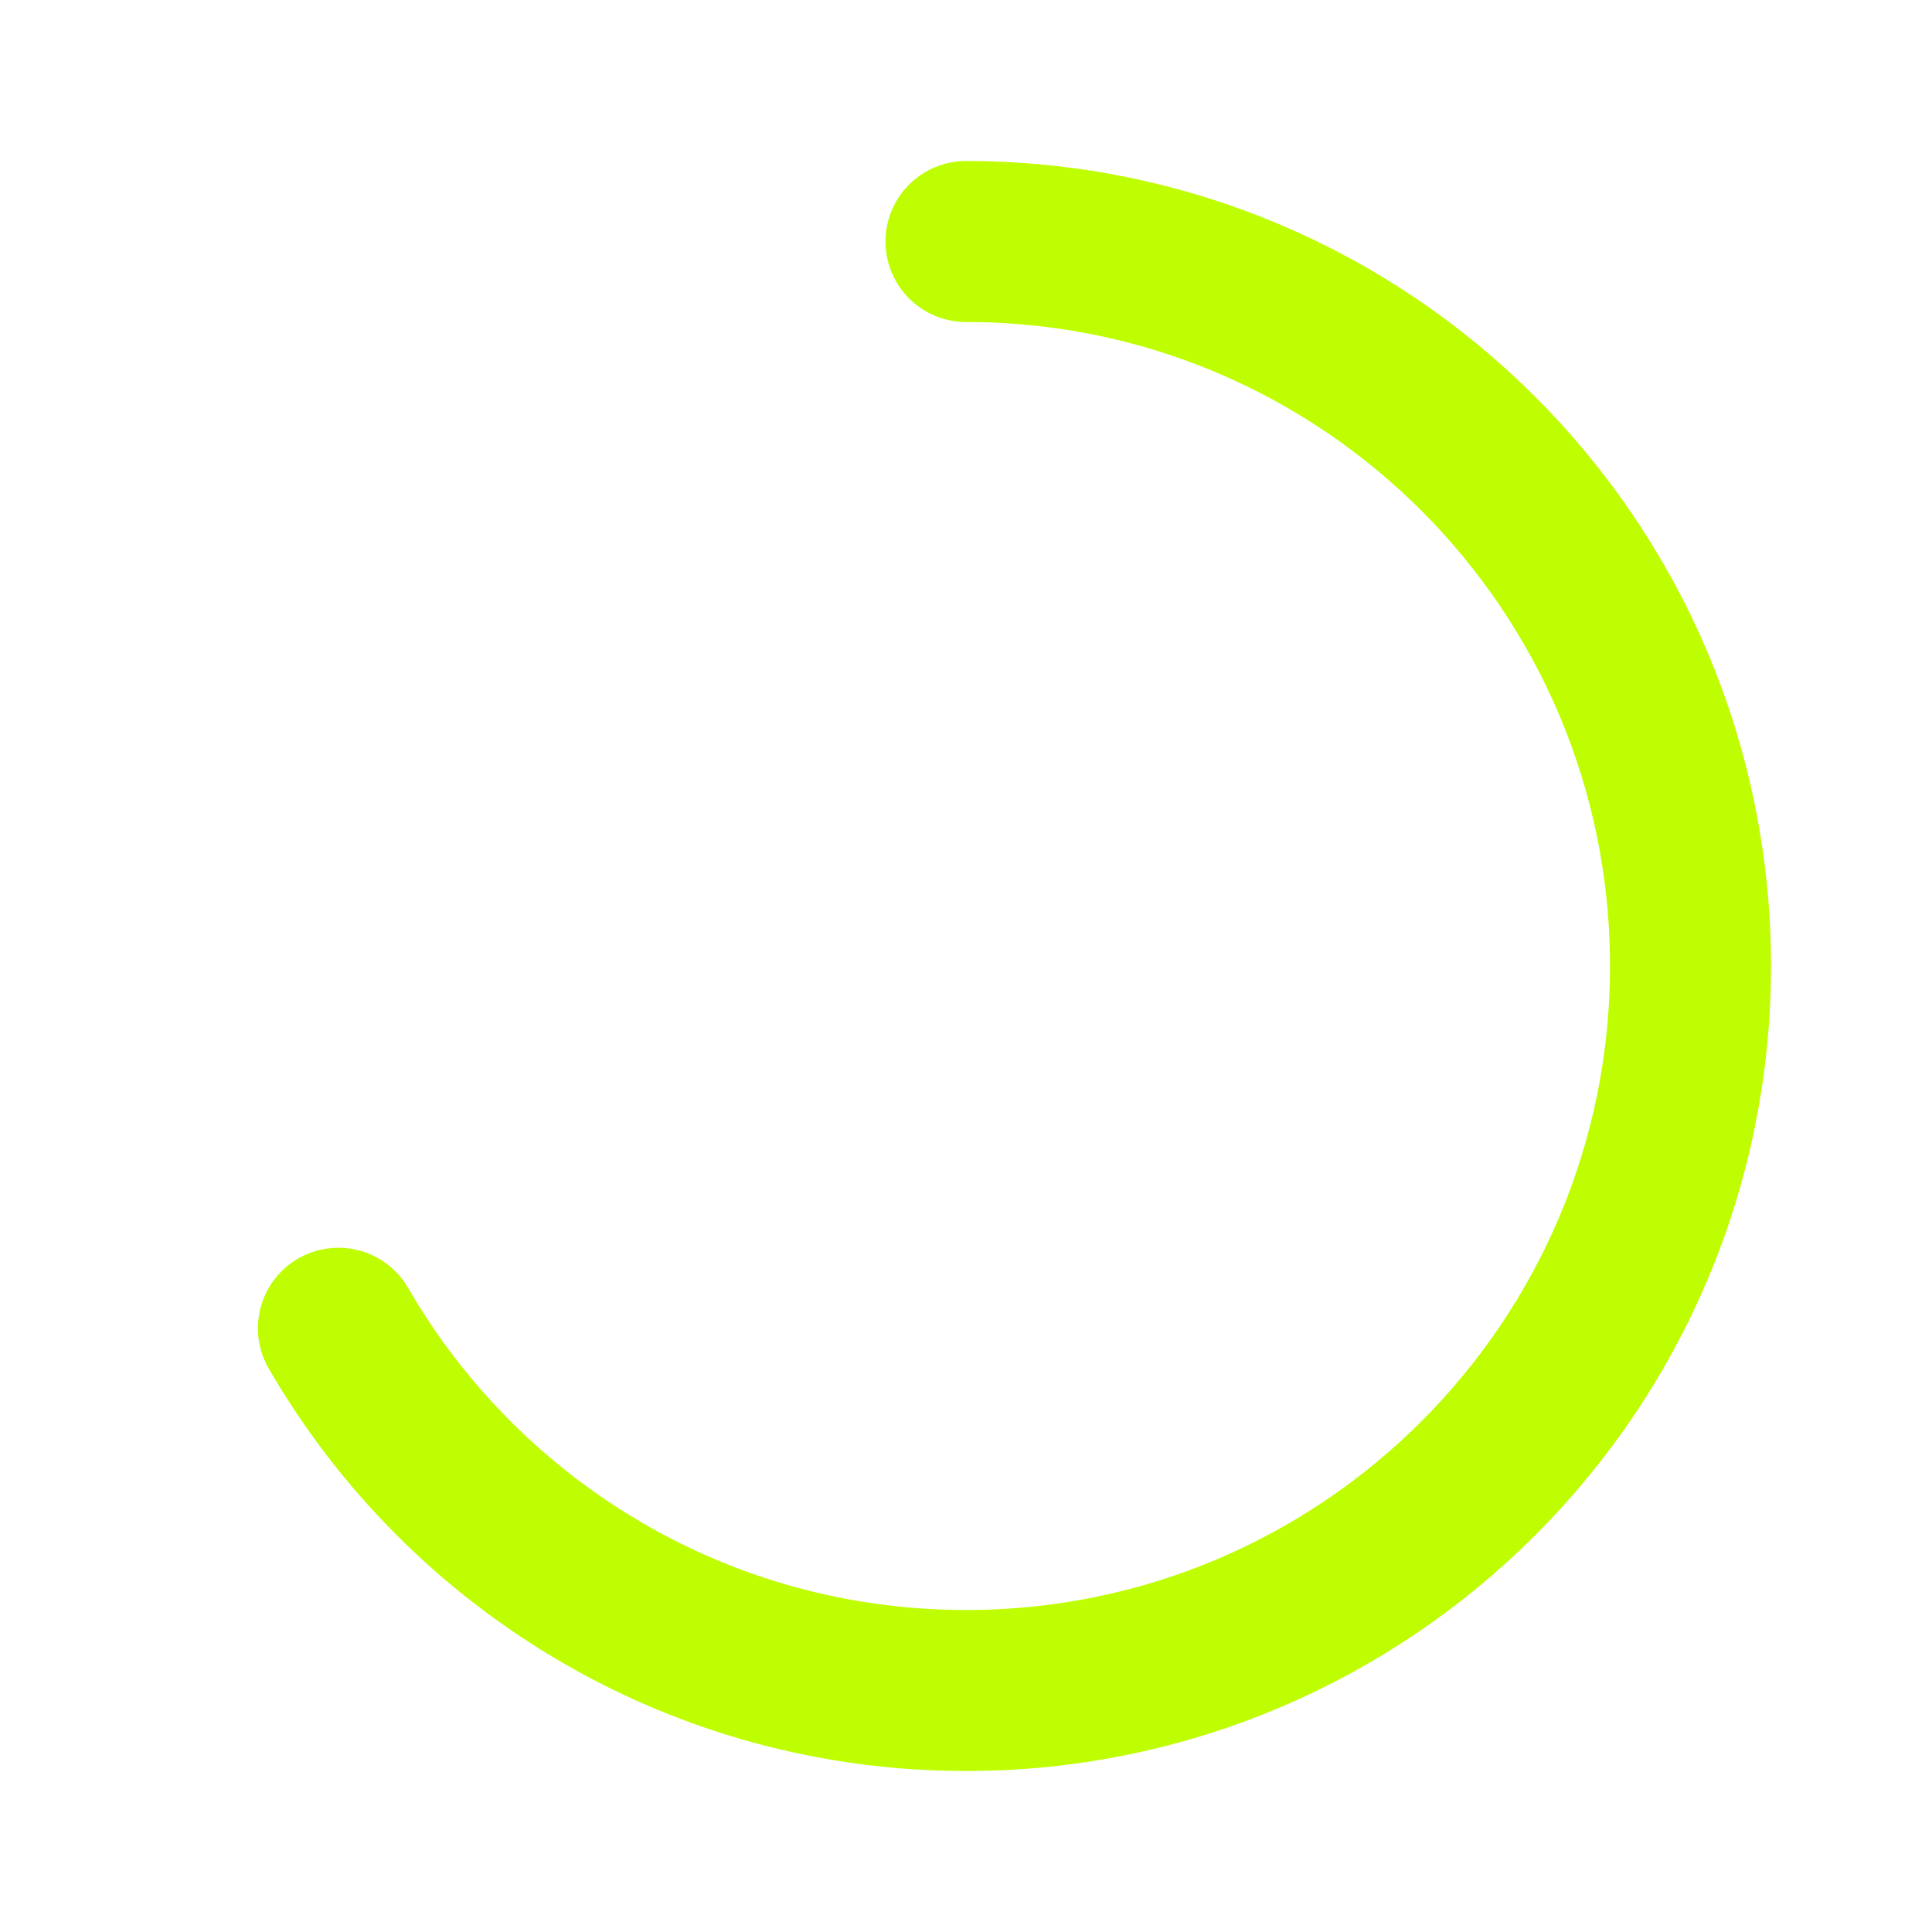
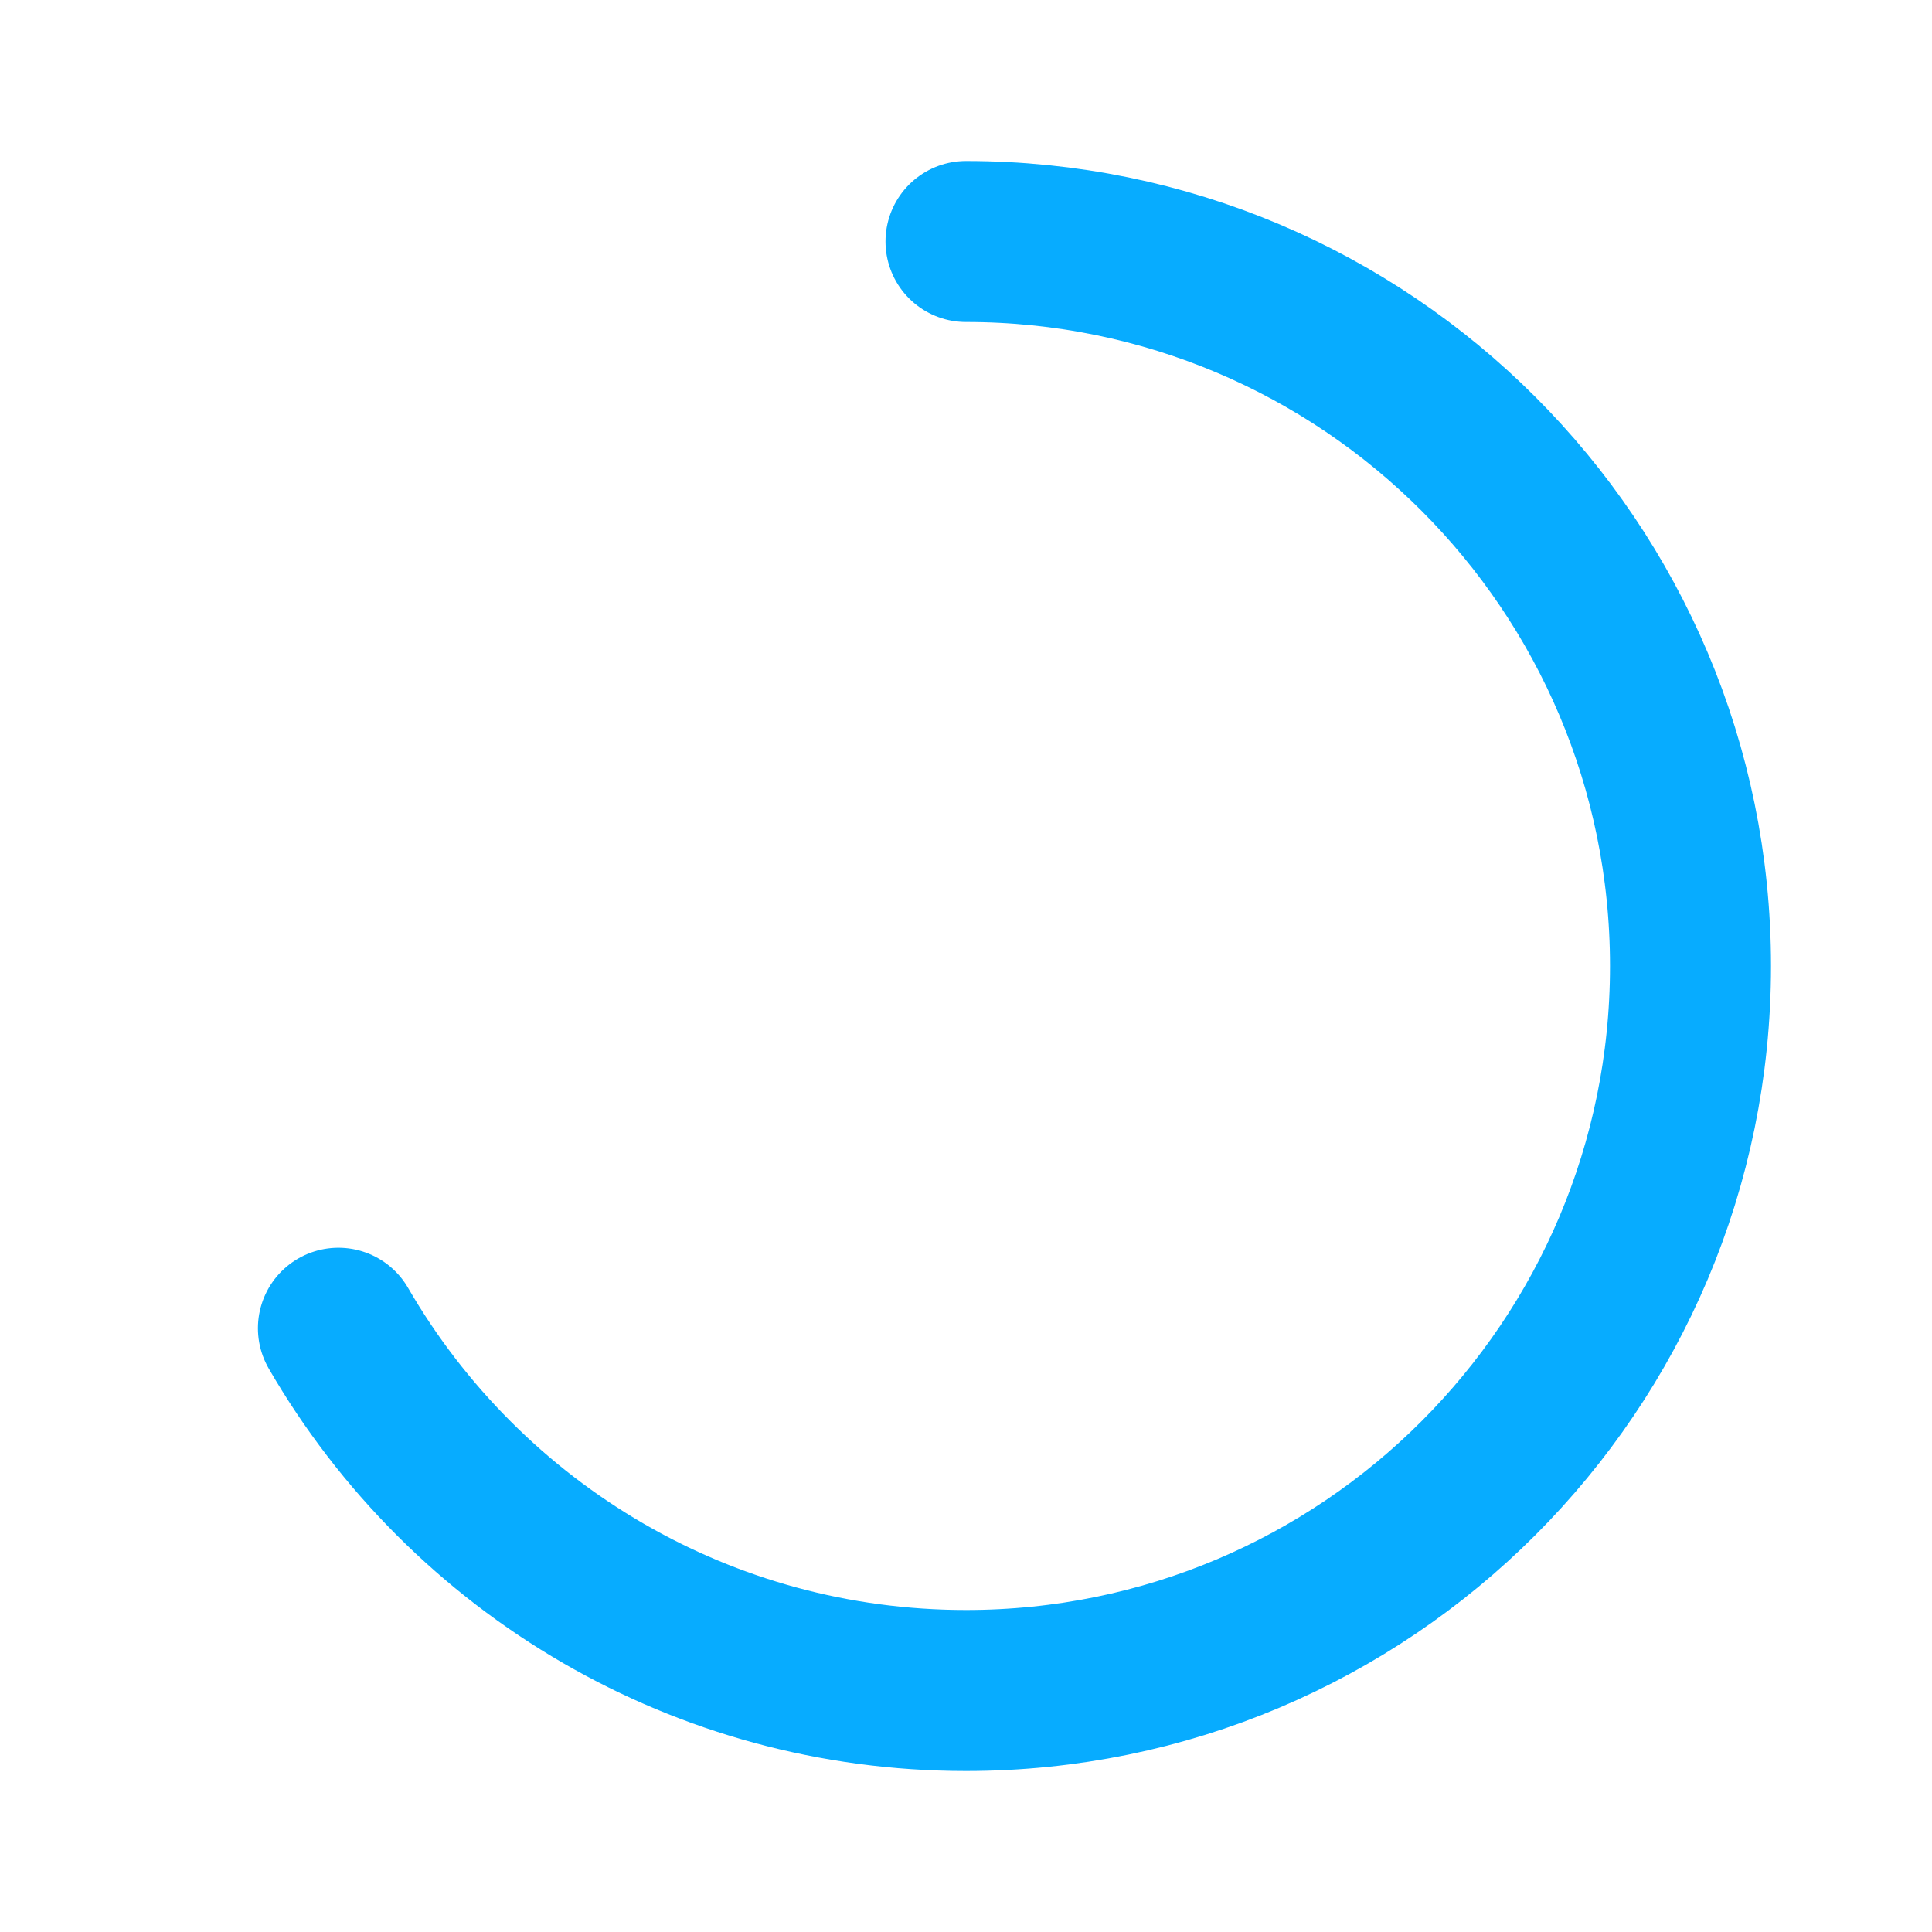
<svg xmlns="http://www.w3.org/2000/svg" width="60" height="60" viewBox="0 0 60 60" fill="none">
  <path d="M30 7.5C42.426 7.5 52.5 17.574 52.5 30C52.5 42.426 42.426 52.5 30 52.5C25.902 52.5 22.059 51.404 18.75 49.49C15.334 47.514 12.486 44.666 10.51 41.25" stroke="url(#paint0_linear_1470_10924)" stroke-width="5" stroke-linecap="round" />
  <defs>
    <linearGradient id="paint0_linear_1470_10924" x1="10.51" y1="17.5" x2="50.538" y2="41.939" gradientUnits="userSpaceOnUse">
-       <stop stop-color="#BEFE00" />
-       <stop offset="0.719" stop-color="#BEFE00" />
-       <stop offset="1" stop-color="#BEFE00" />
+       <stop stop-color="#07acff" />
+       <stop offset="0.719" stop-color="#07acff" />
+       <stop offset="1" stop-color="#07acff" />
    </linearGradient>
  </defs>
</svg>
